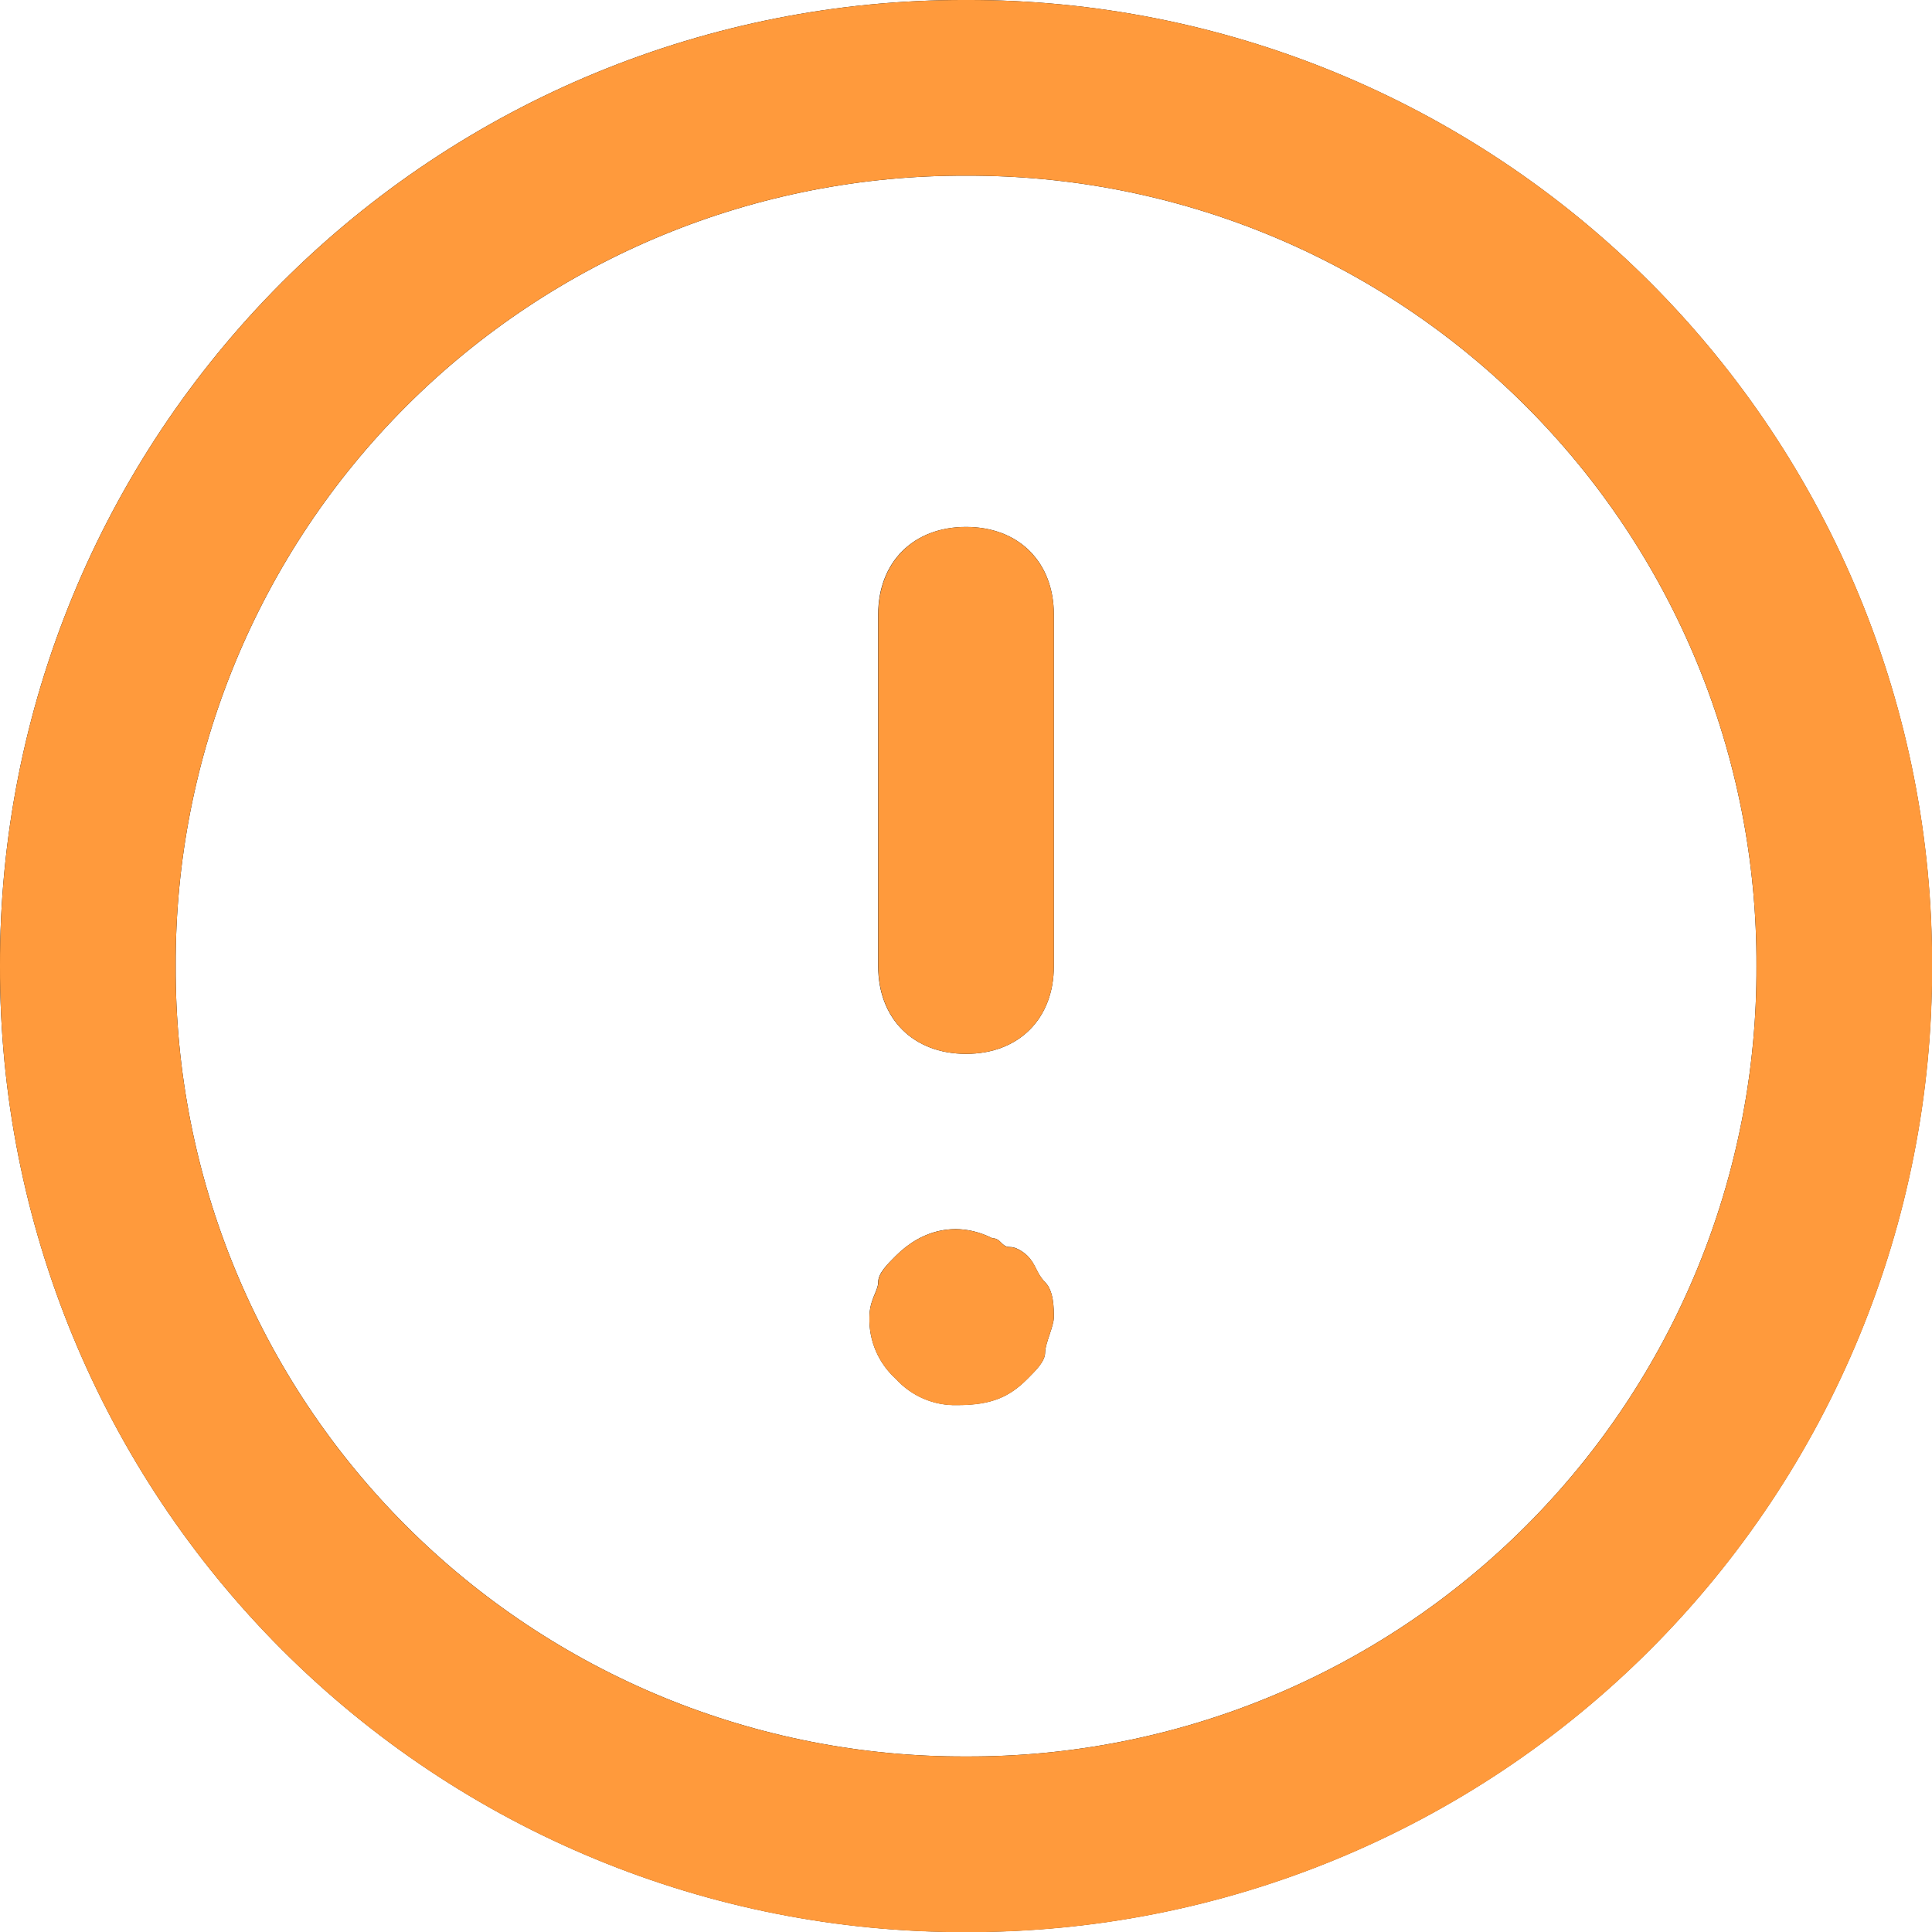
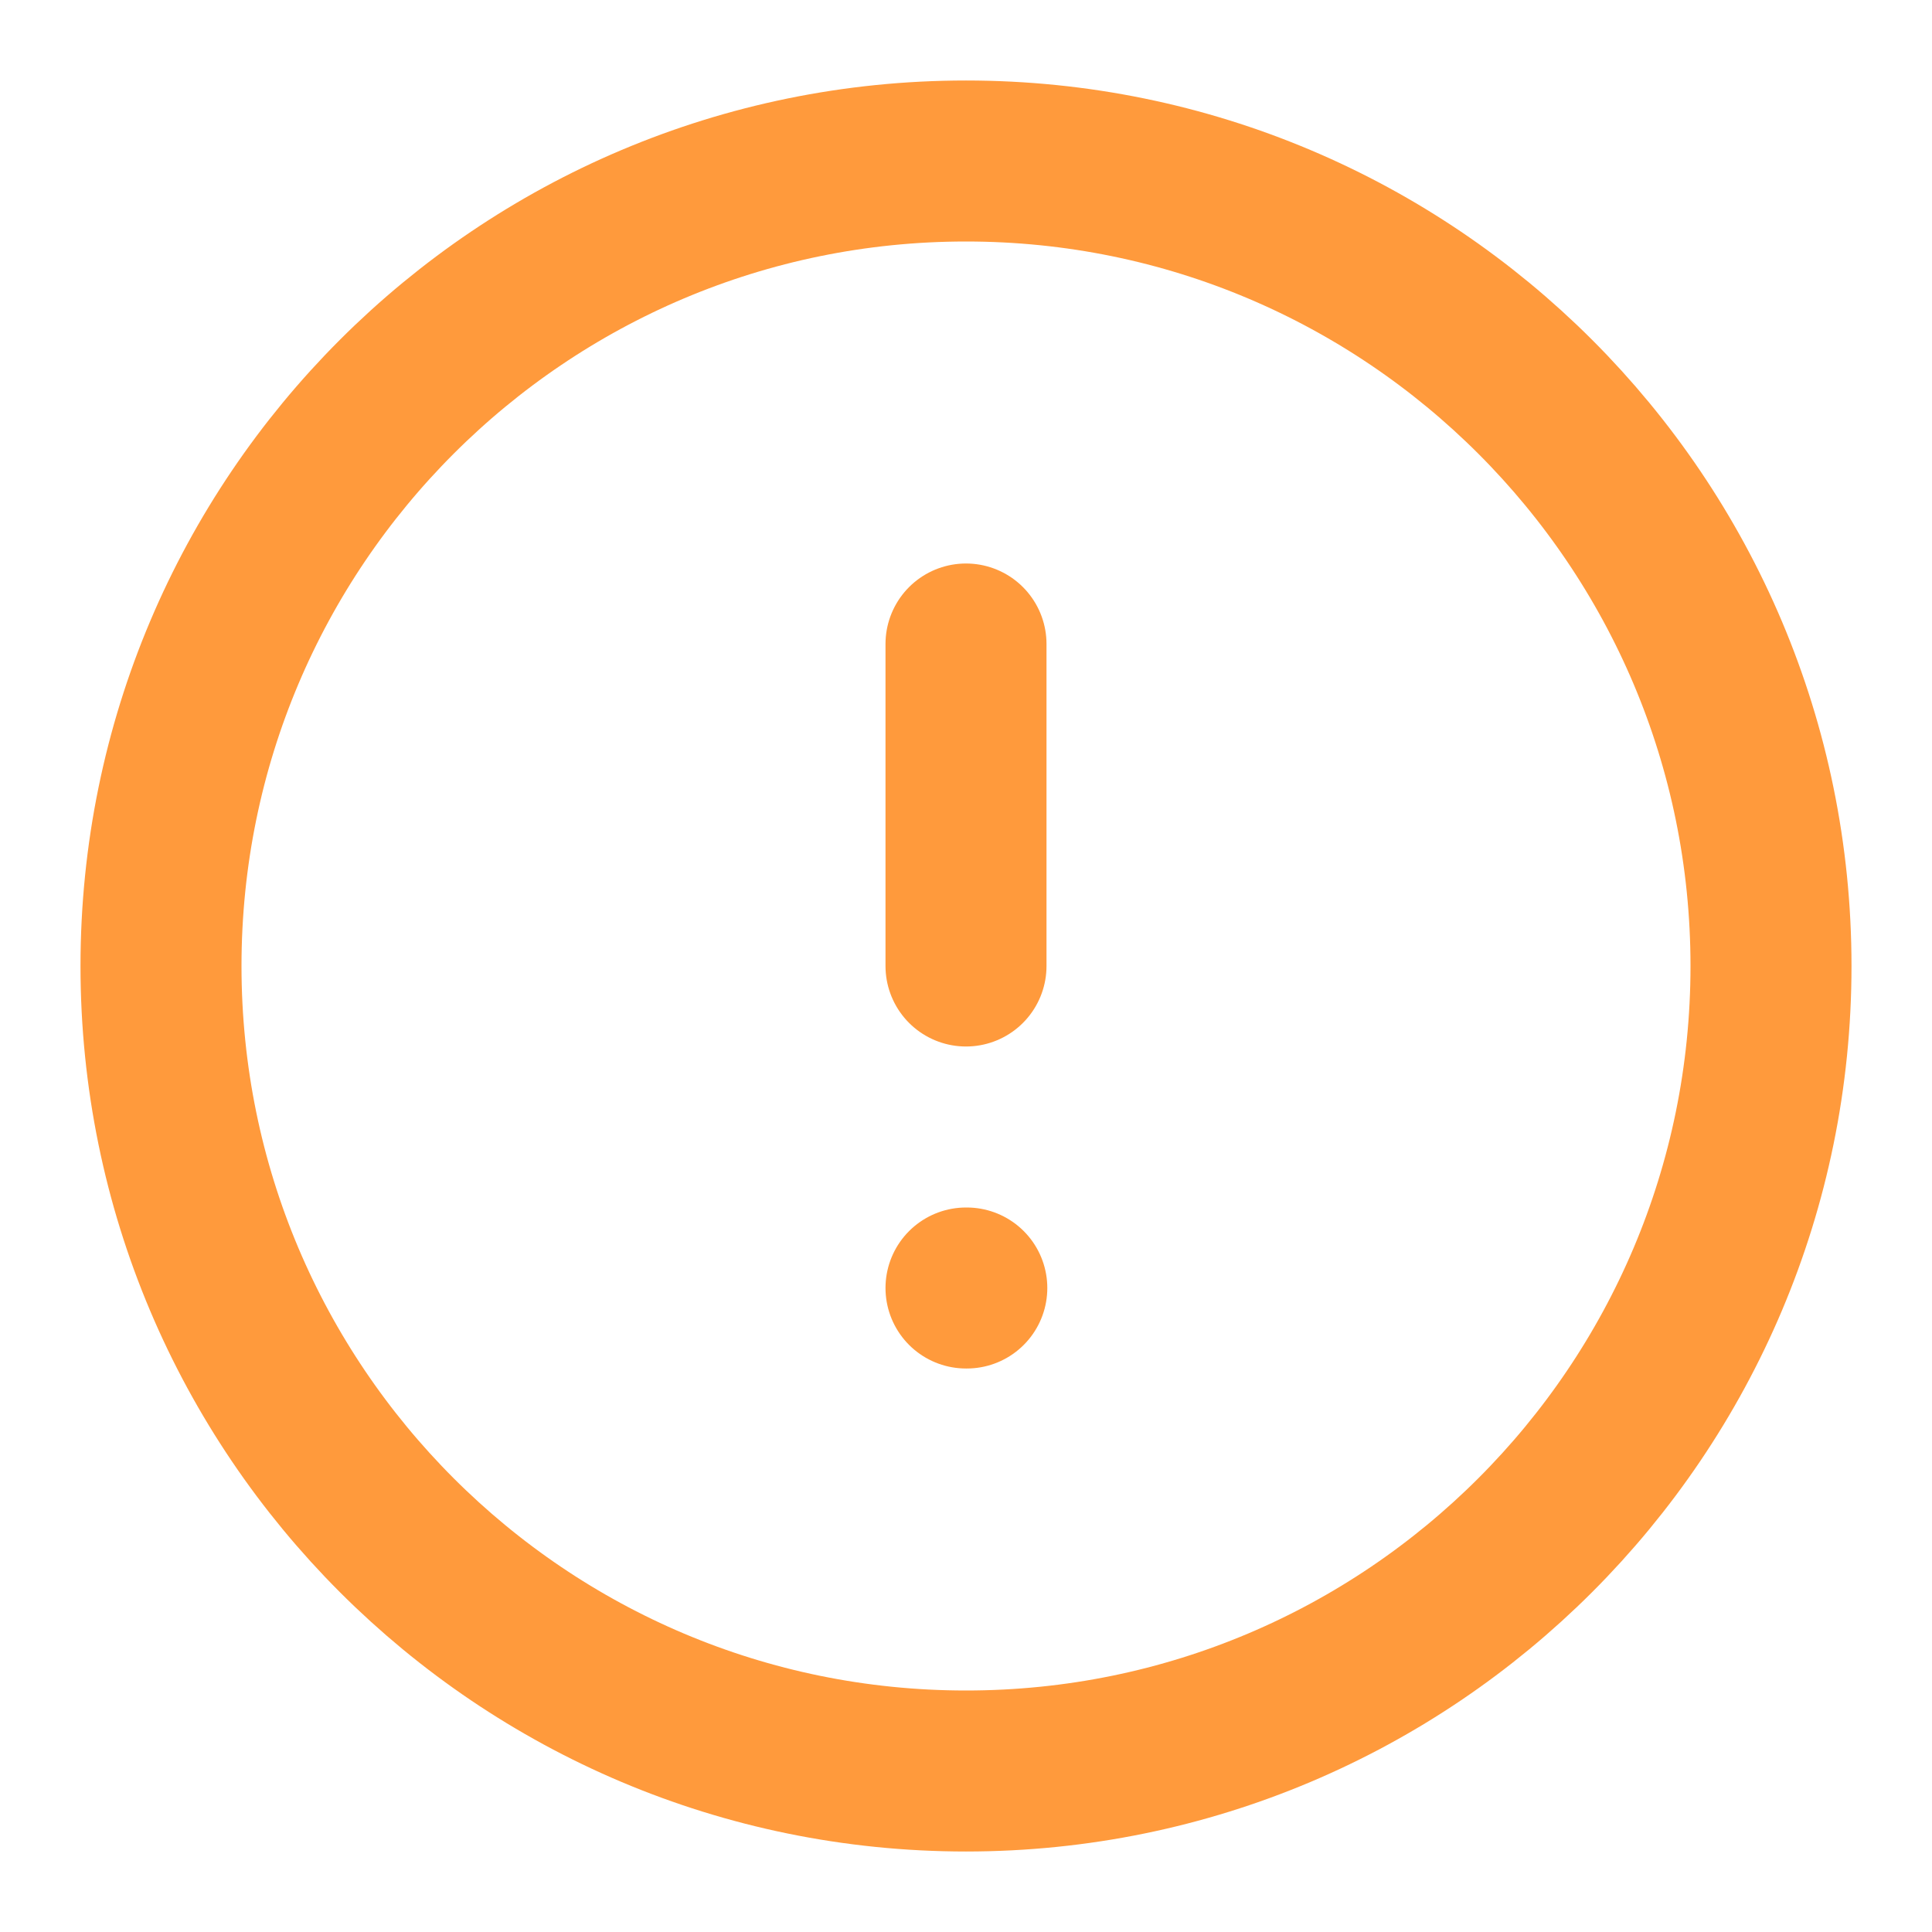
- <svg xmlns="http://www.w3.org/2000/svg" xmlns:xlink="http://www.w3.org/1999/xlink" width="12.833" height="12.833">
-   <defs>
-     <clipPath id="b">
-       <use xlink:href="#a" />
-     </clipPath>
-     <path d="M7 13.417A6.398 6.398 0 0 1 .583 7 6.398 6.398 0 0 1 7 .583 6.398 6.398 0 0 1 13.417 7 6.398 6.398 0 0 1 7 13.417ZM7 1.75A5.228 5.228 0 0 0 1.75 7 5.228 5.228 0 0 0 7 12.25 5.228 5.228 0 0 0 12.25 7 5.228 5.228 0 0 0 7 1.75ZM7.583 7V4.667c0-.35-.233-.584-.583-.584s-.583.234-.583.584V7c0 .35.233.583.583.583s.583-.233.583-.583Zm-.175 2.742c.059-.059.117-.117.117-.175 0-.059.058-.175.058-.234 0-.058 0-.175-.058-.233-.058-.058-.058-.117-.117-.175 0 0-.058-.058-.116-.058-.059 0-.059-.059-.117-.059-.233-.116-.467-.058-.642.117-.058.058-.116.117-.116.175 0 .058-.059.117-.059.233a.53.53 0 0 0 .175.409.53.53 0 0 0 .409.175c.233 0 .35-.059.466-.175Z" id="a" />
-   </defs>
-   <path d="M6.417 12.833A6.398 6.398 0 0 1 0 6.417 6.398 6.398 0 0 1 6.417 0a6.398 6.398 0 0 1 6.416 6.417 6.398 6.398 0 0 1-6.416 6.416Zm0-11.666a5.228 5.228 0 0 0-5.25 5.25 5.228 5.228 0 0 0 5.25 5.25 5.228 5.228 0 0 0 5.25-5.25 5.228 5.228 0 0 0-5.25-5.25ZM7 6.417V4.083c0-.35-.233-.583-.583-.583s-.584.233-.584.583v2.334c0 .35.234.583.584.583S7 6.767 7 6.417Zm-.175 2.741c.058-.058.117-.116.117-.175 0-.058.058-.175.058-.233 0-.058 0-.175-.058-.233-.059-.059-.059-.117-.117-.175 0 0-.058-.059-.117-.059-.058 0-.058-.058-.116-.058-.234-.117-.467-.058-.642.117-.058.058-.117.116-.117.175 0 .058-.058.116-.058.233a.53.53 0 0 0 .175.408.53.53 0 0 0 .408.175c.234 0 .35-.058.467-.175Z" />
-   <g clip-path="url(#b)" transform="translate(-.583 -.583)">
-     <path d="M0 0h14v14H0V0Z" fill="#FF9A3C" fill-rule="evenodd" />
-   </g>
+ <svg xmlns="http://www.w3.org/2000/svg" width="24" height="24" viewBox="0 0 24 24" fill="none" stroke="#ff9a3c" stroke-width="2" stroke-linecap="round" stroke-linejoin="round" class="feather feather-alert-circle">
+   <circle cx="12" cy="12" r="10" />
+   <line x1="12" y1="8" x2="12" y2="12" />
+   <line x1="12" y1="16" x2="12.01" y2="16" />
</svg>
